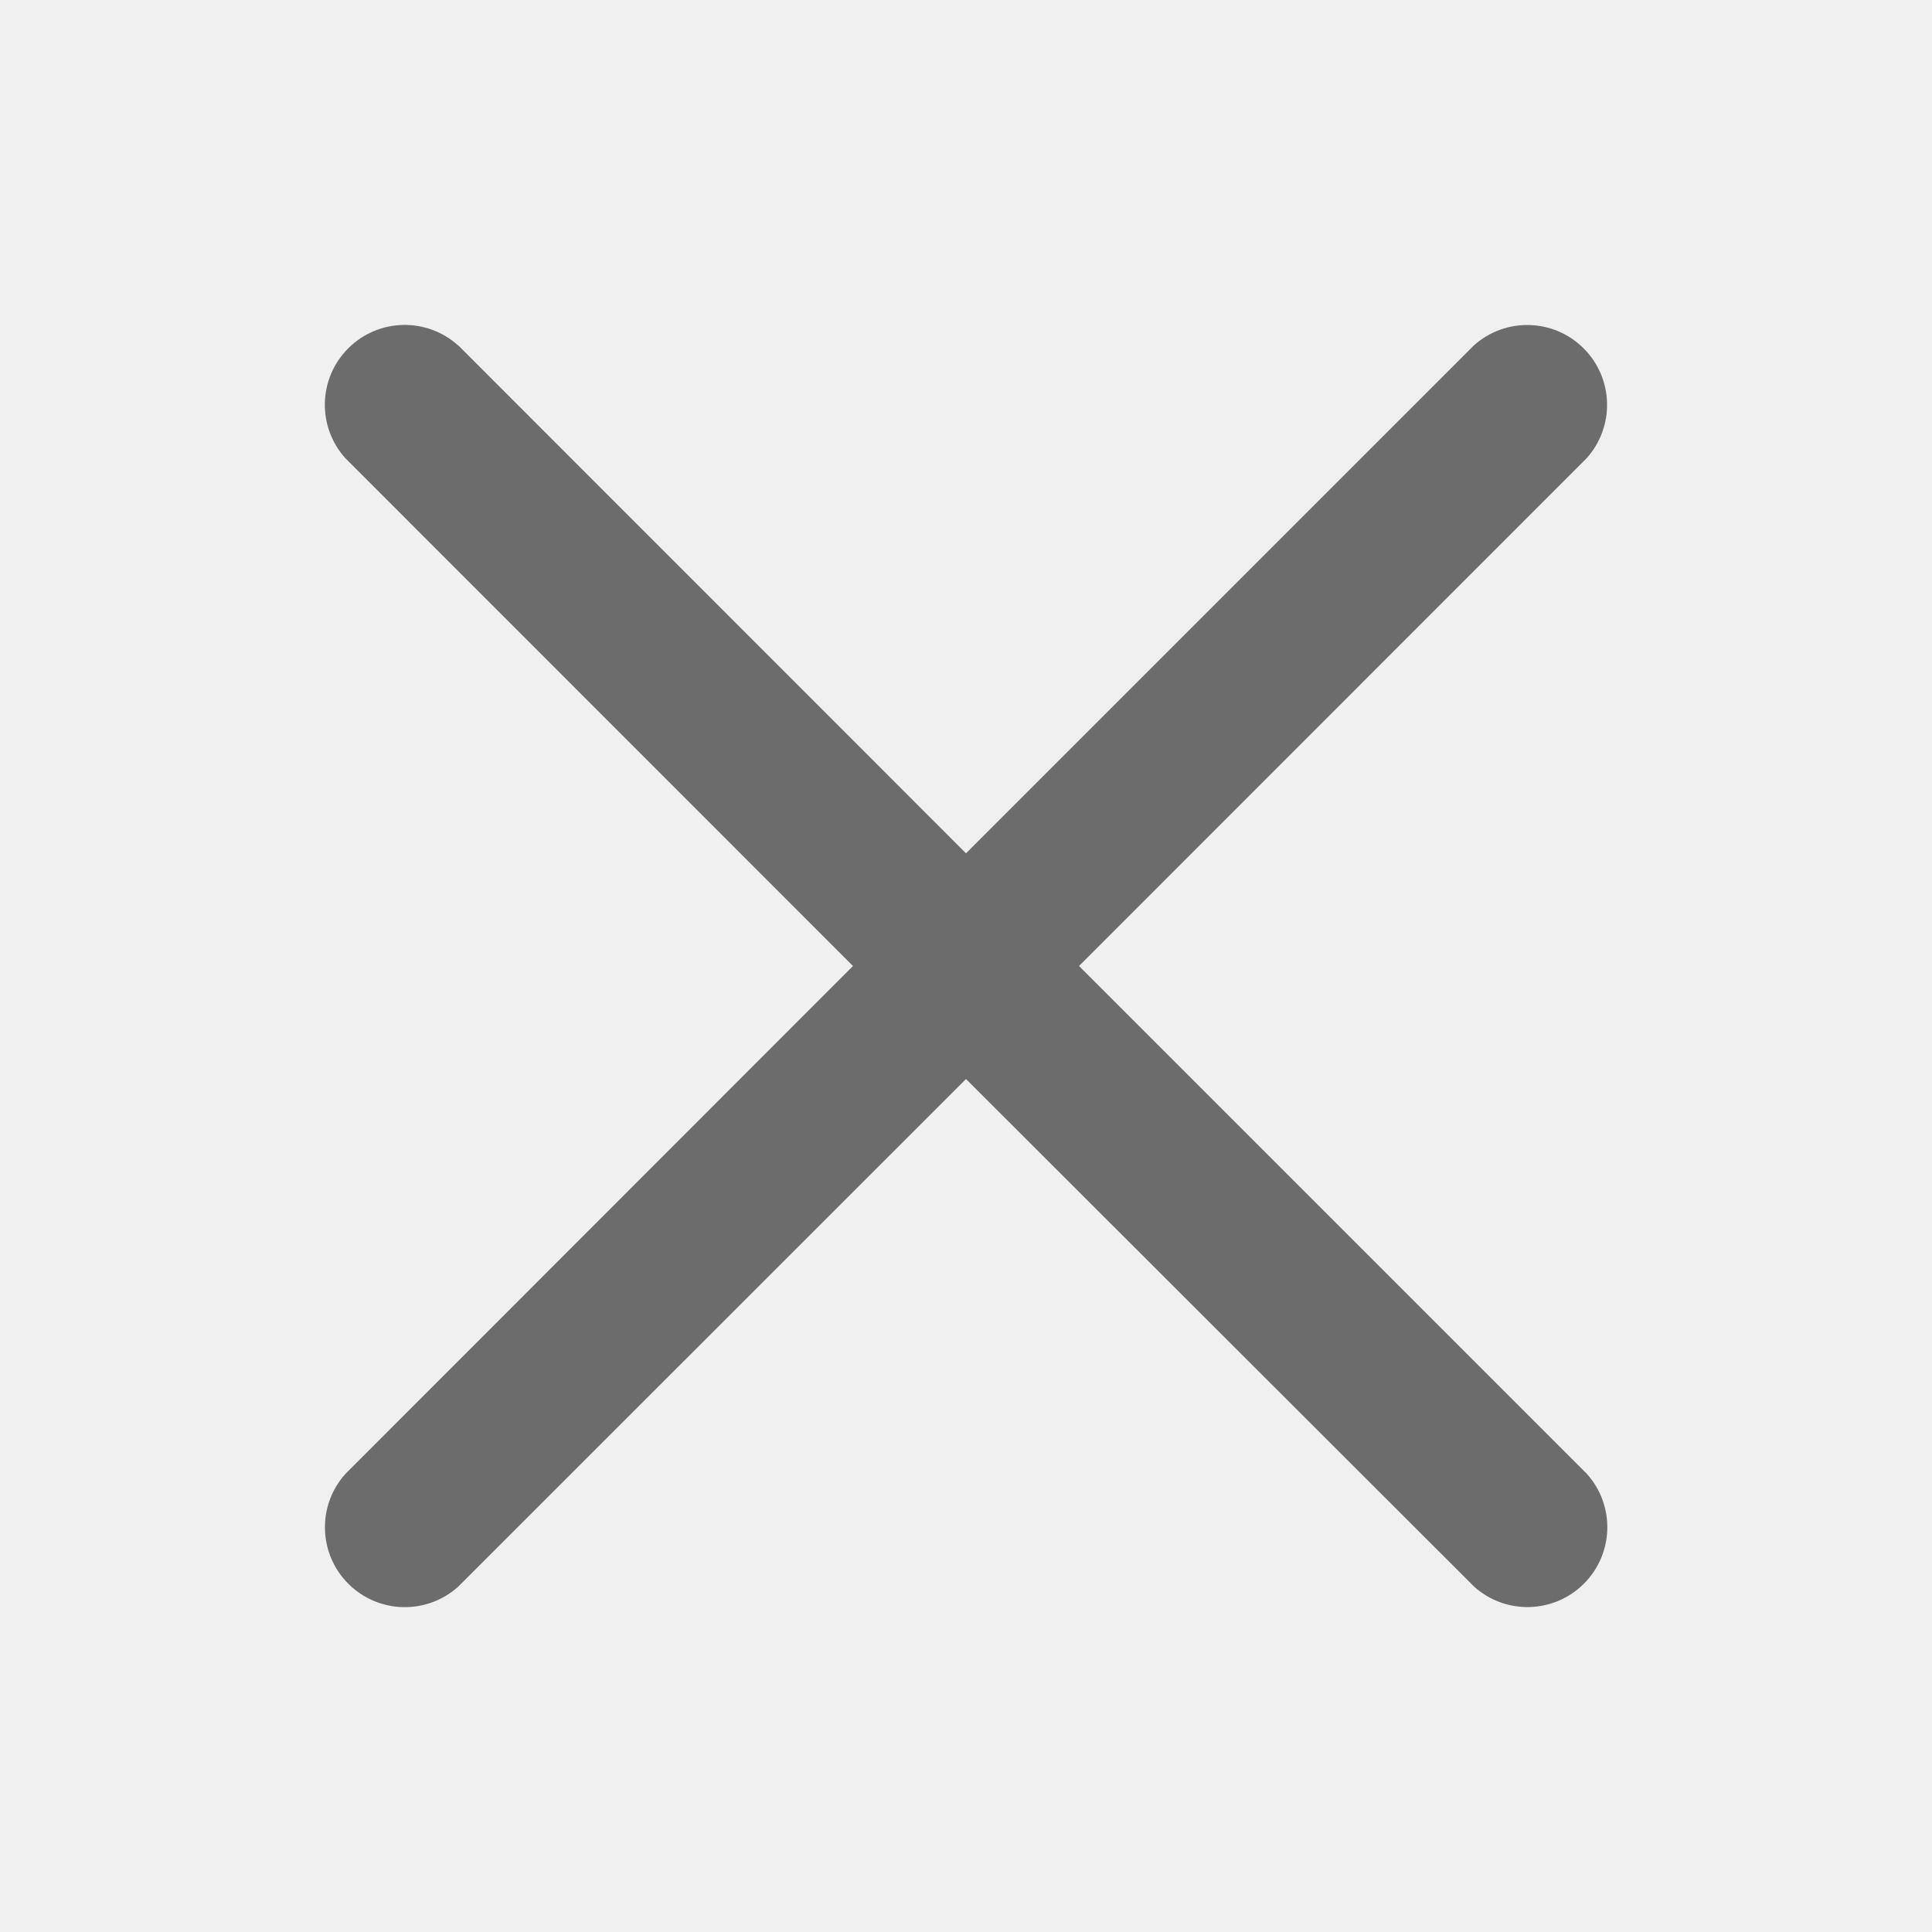
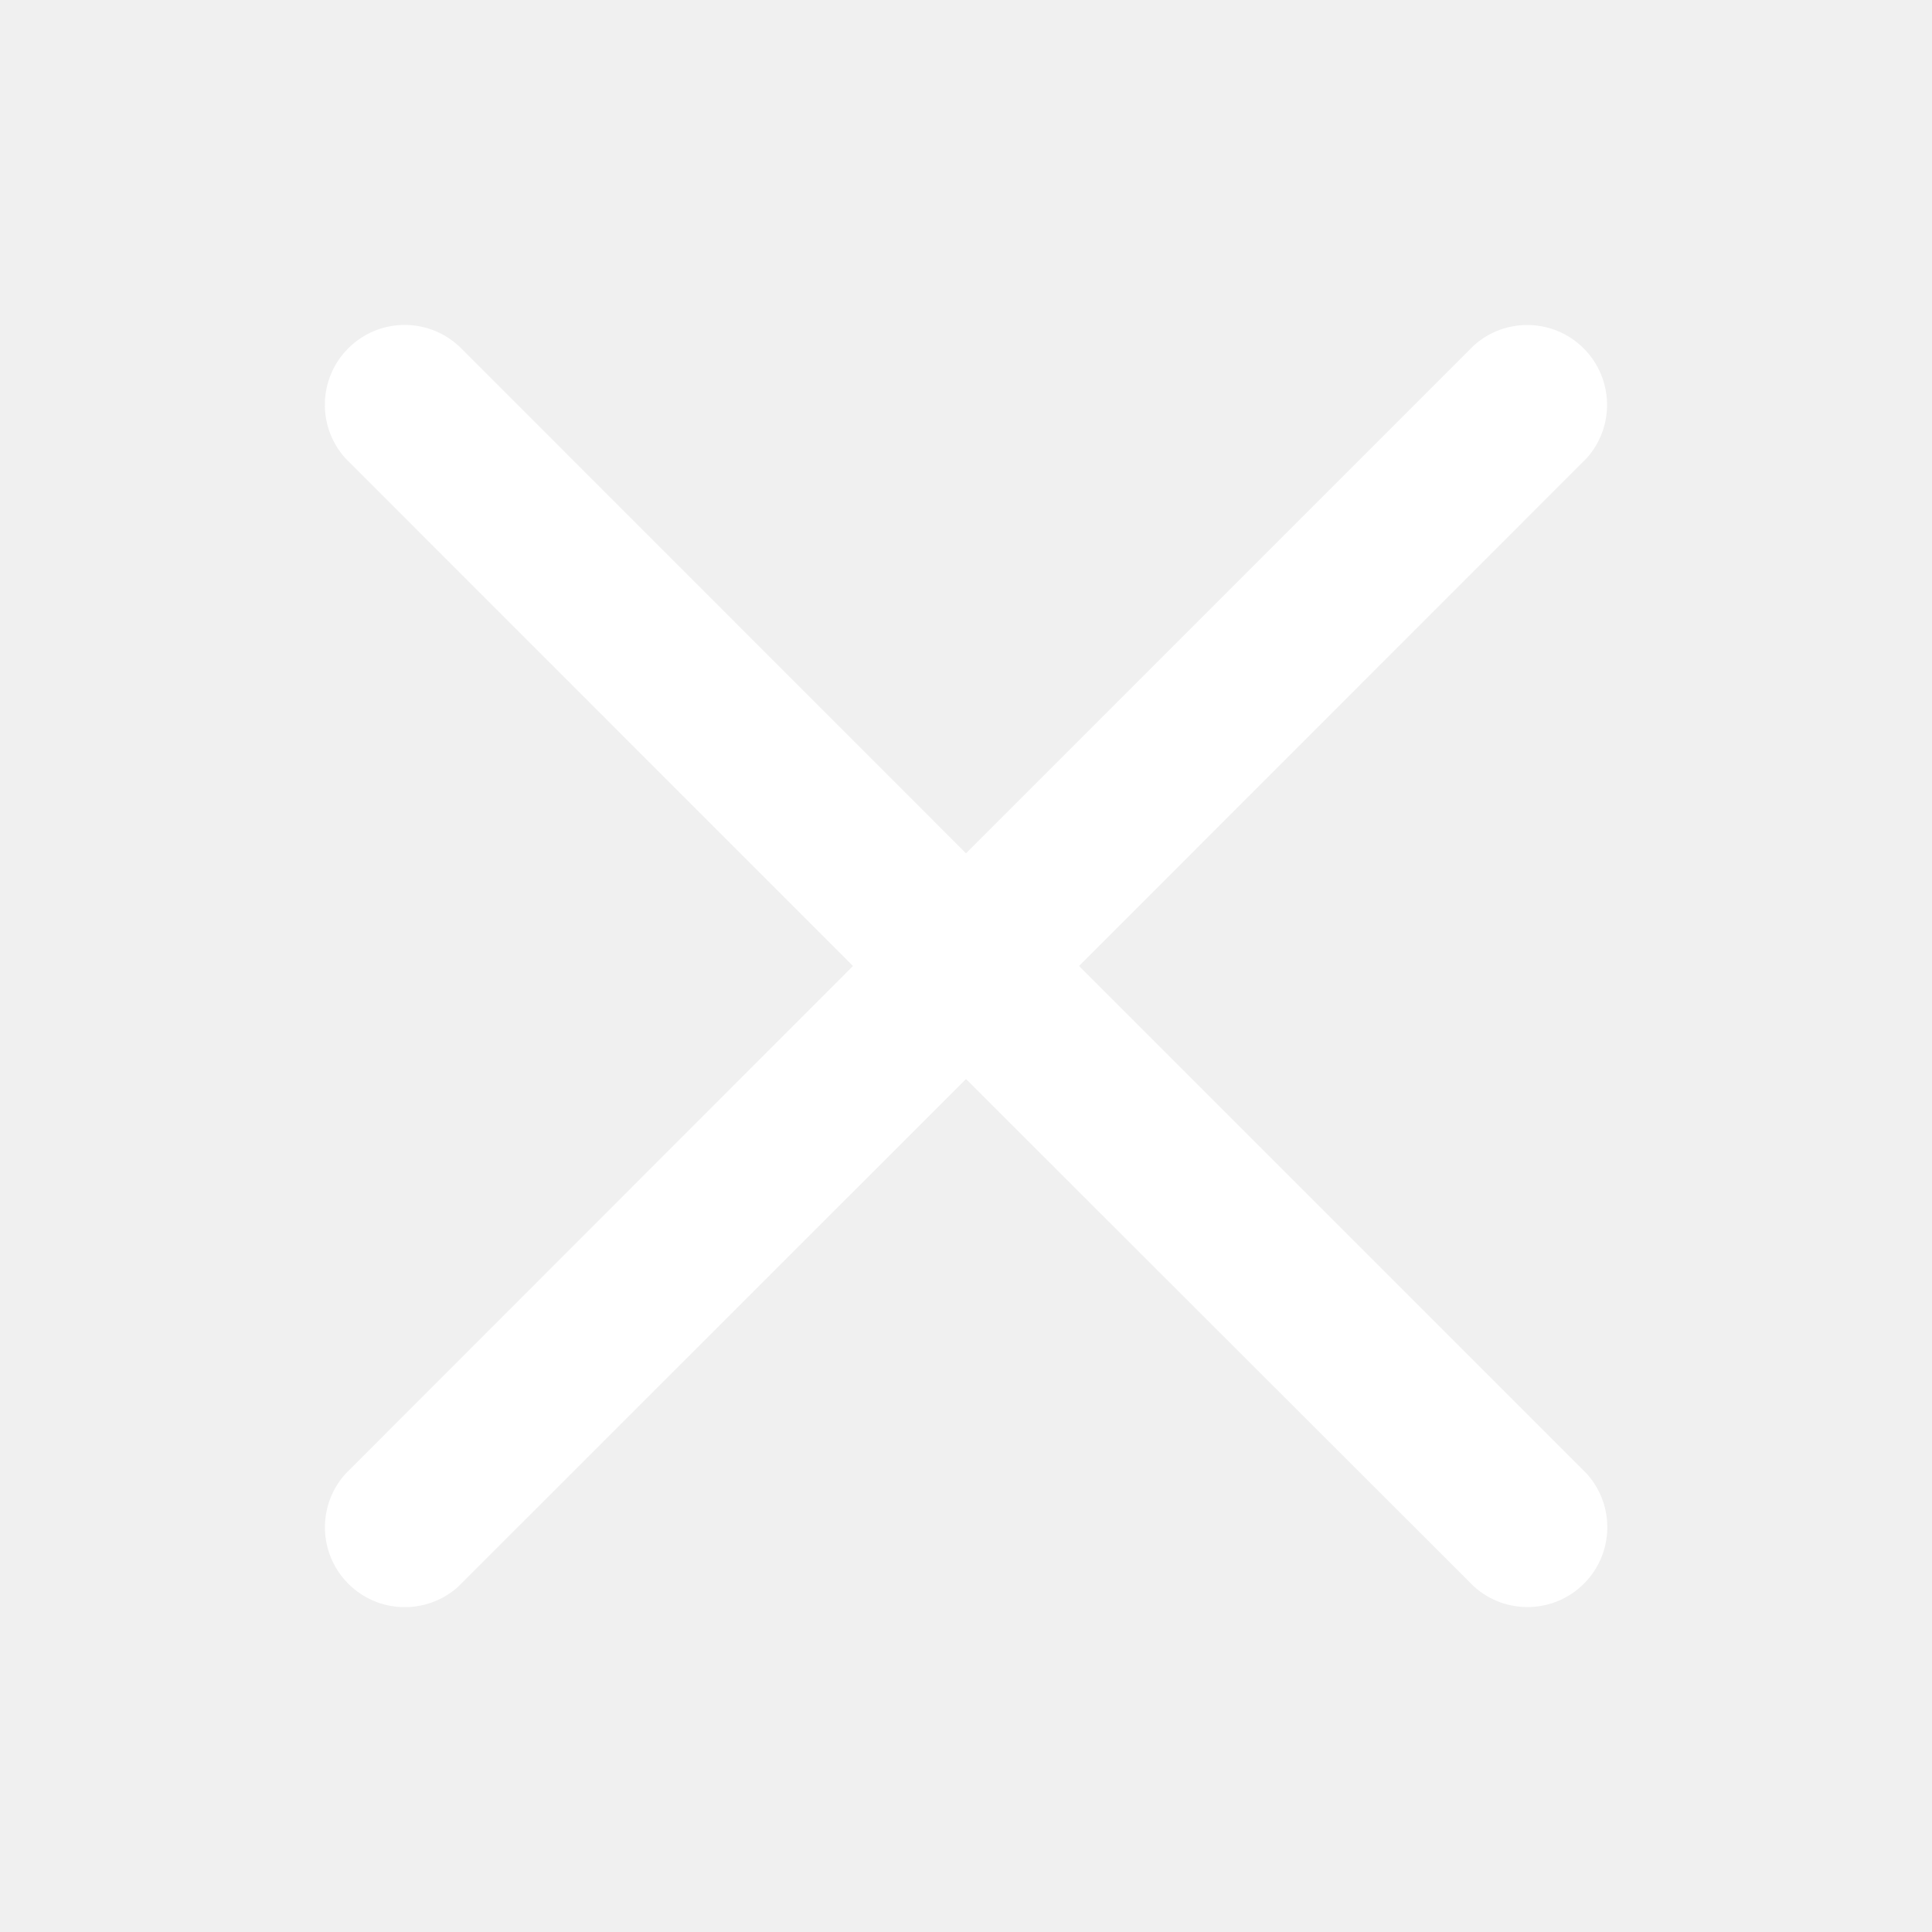
<svg xmlns="http://www.w3.org/2000/svg" t="1664802876062" class="icon" viewBox="0 0 1024 1024" version="1.1" p-id="9020" width="20" height="20">
-   <path d="M242.859 183.04L512 452.267l269.141-269.141a42.325 42.325 0 0 1 59.733 59.819L571.904 512l269.141 269.141a42.325 42.325 0 0 1-59.819 59.733L512 571.904 242.859 840.96a42.325 42.325 0 0 1-59.733-59.819L452.096 512 183.04 242.859a42.325 42.325 0 0 1 59.819-59.733z" p-id="9021" fill="#6c6c6c" />
+   <path d="M242.859 183.04L512 452.267l269.141-269.141a42.325 42.325 0 0 1 59.733 59.819L571.904 512l269.141 269.141a42.325 42.325 0 0 1-59.819 59.733L512 571.904 242.859 840.96a42.325 42.325 0 0 1-59.733-59.819L452.096 512 183.04 242.859a42.325 42.325 0 0 1 59.819-59.733z" p-id="9021" fill="#ffffff" />
</svg>
